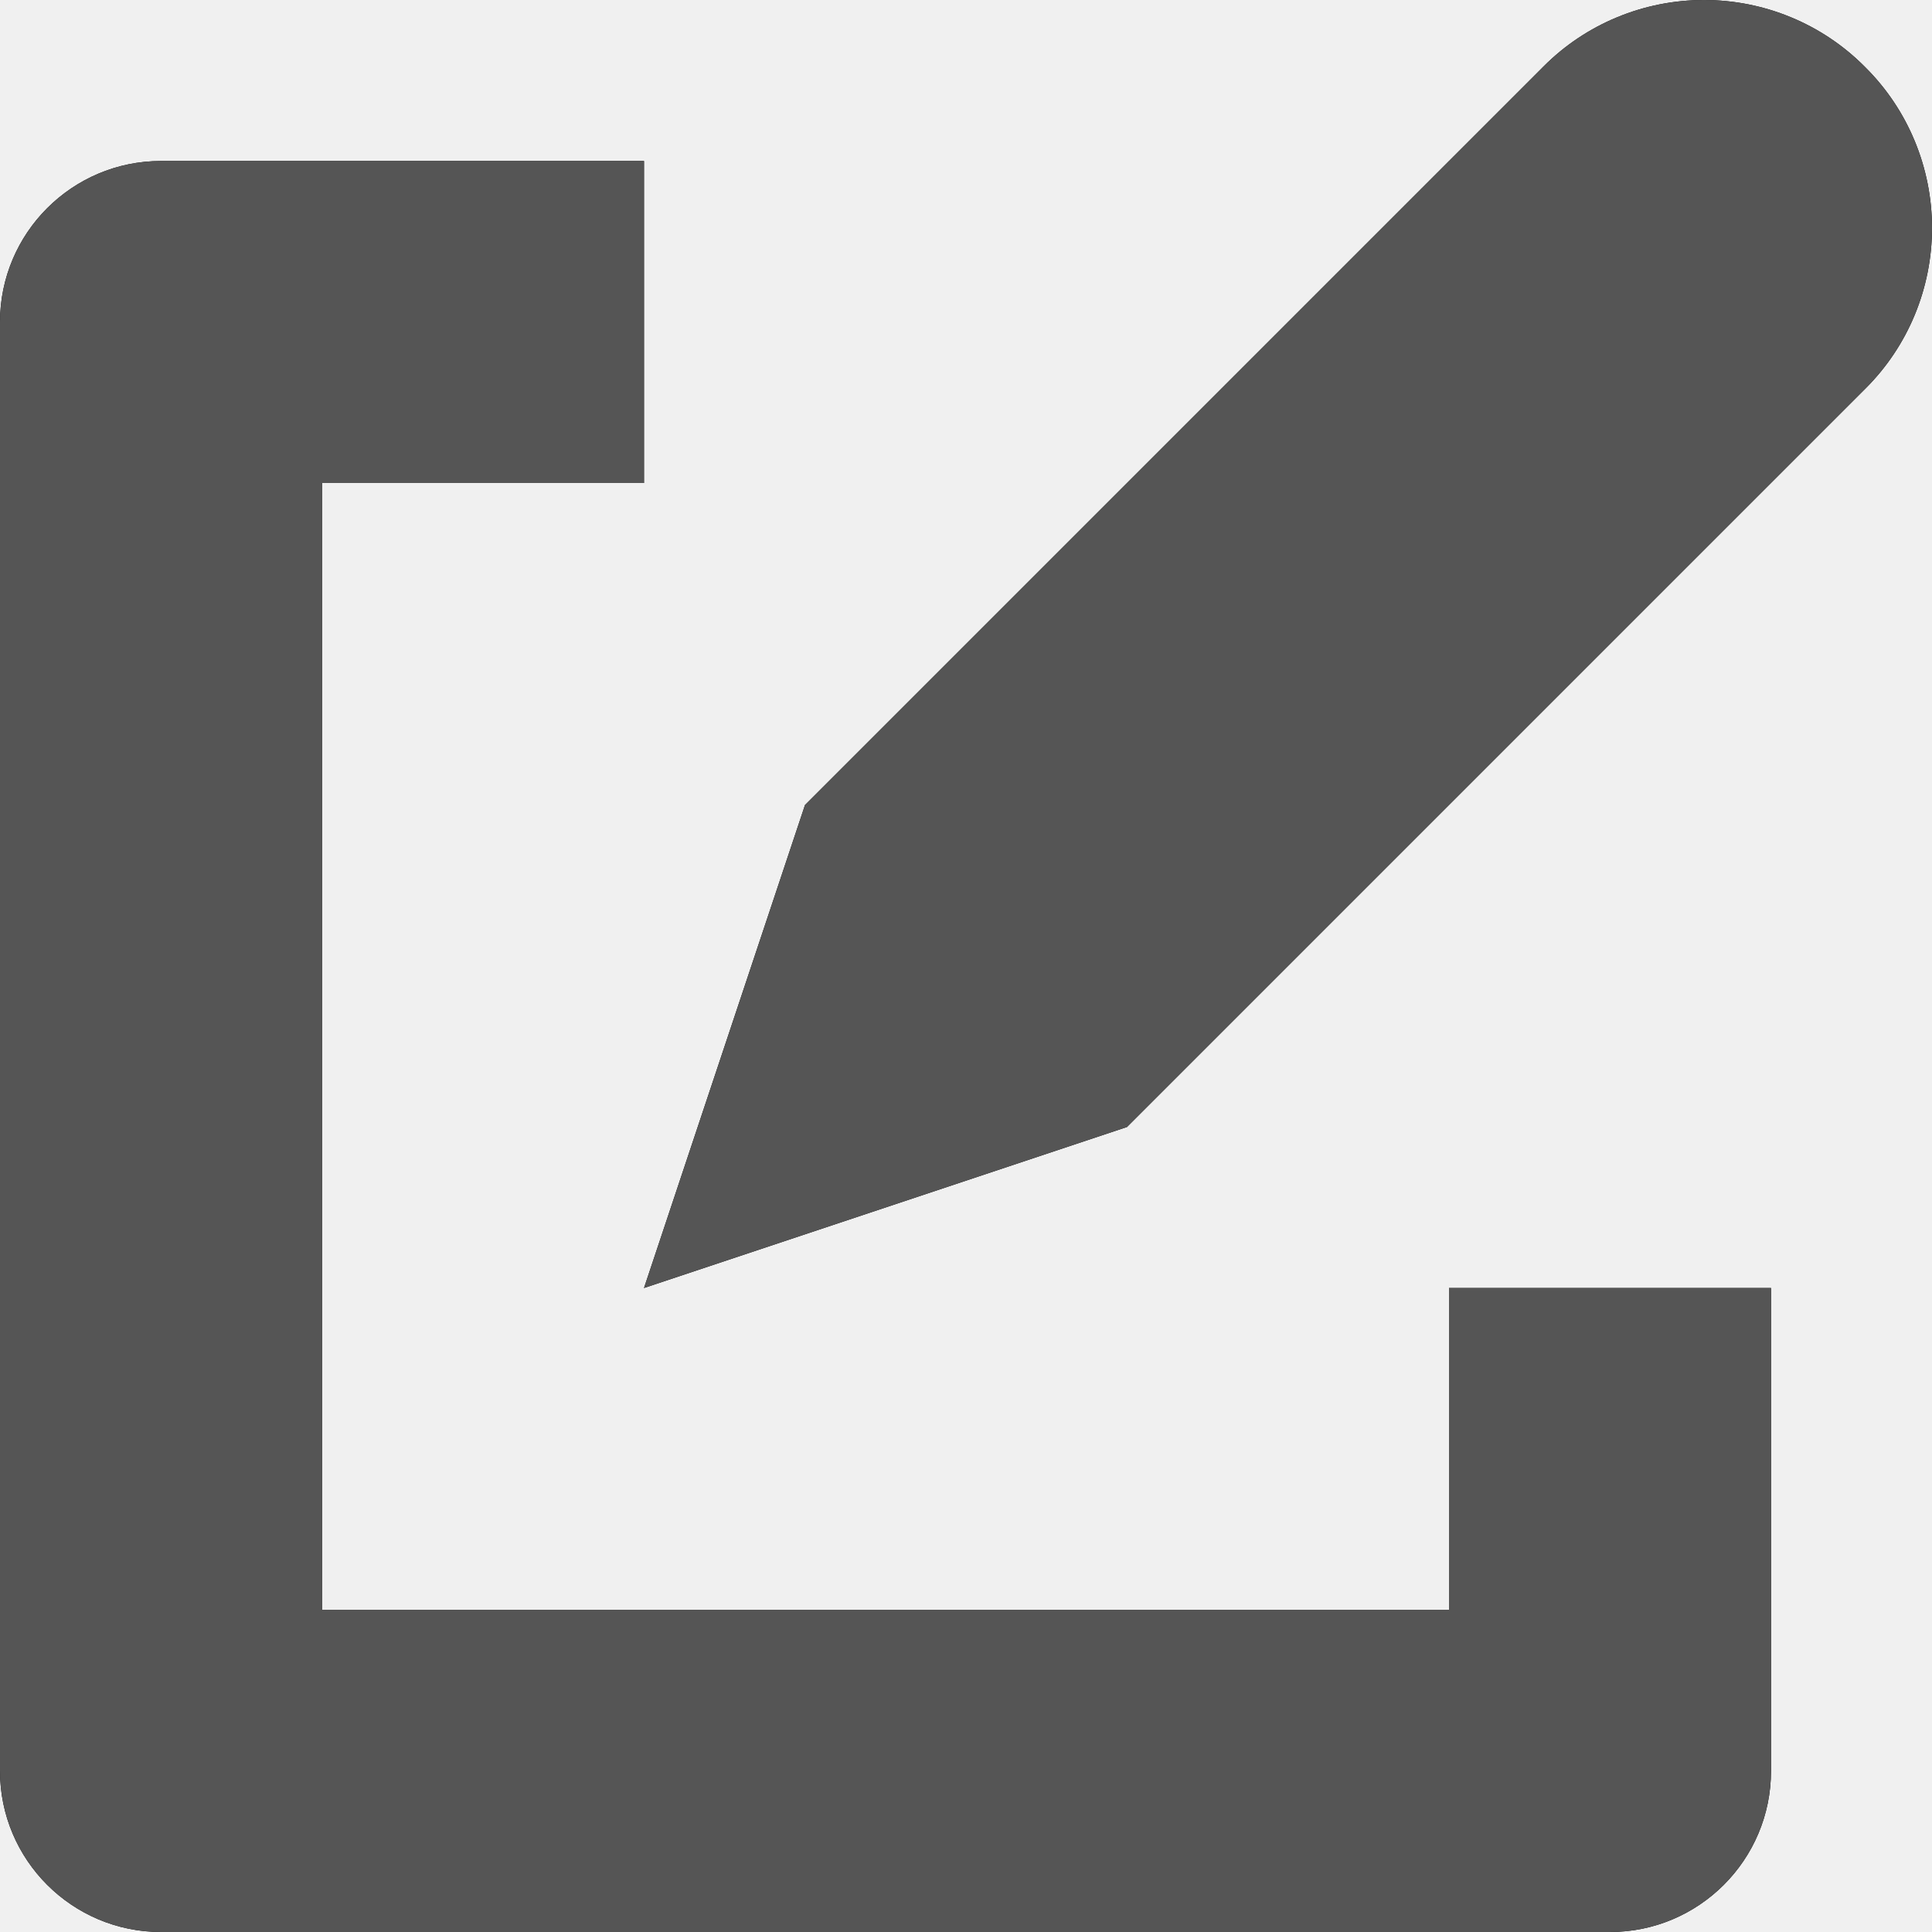
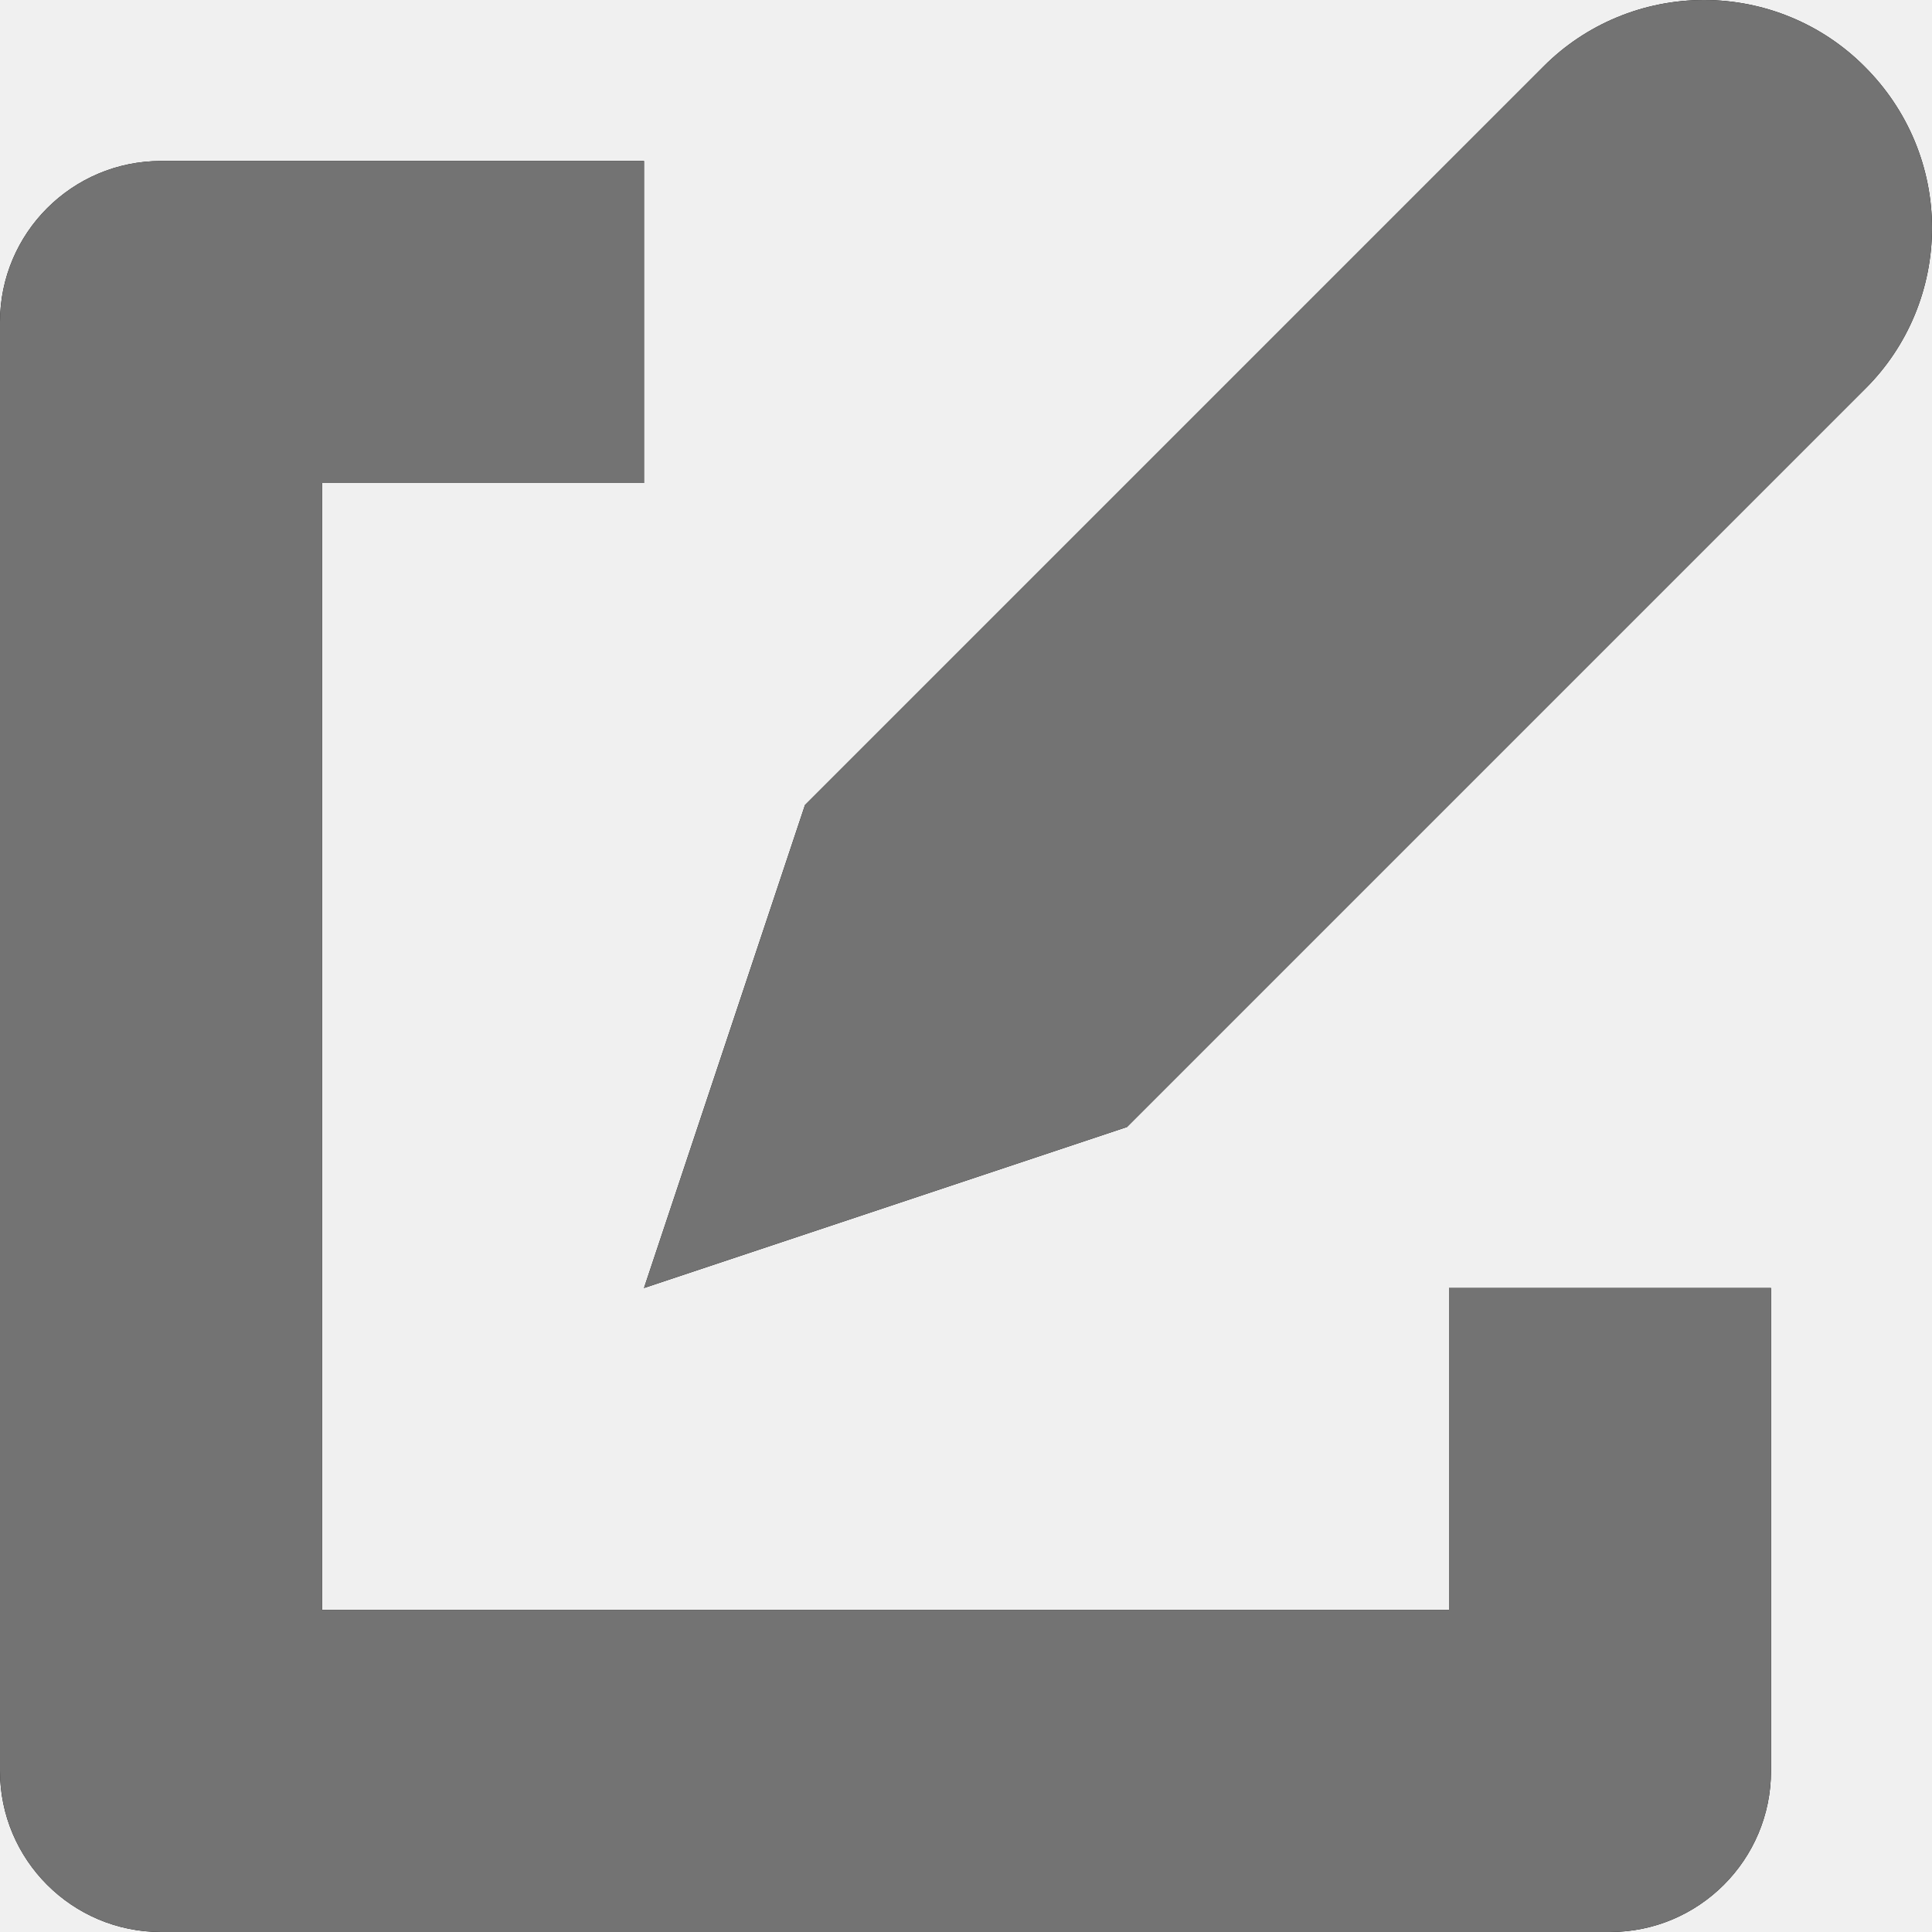
<svg xmlns="http://www.w3.org/2000/svg" xmlns:xlink="http://www.w3.org/1999/xlink" width="12px" height="12px" viewBox="0 0 12 12" version="1.1">
  <defs>
-     <path d="M9,10 L9,8 L11,8 L11,11 C11,11.552 10.552,12 10,12 L1,12 C0.448,12 0,11.552 0,11 L0,2 C0,1.448 0.448,1 1,1 L4,1 L4,3 L2,3 L2,10 L9,10 Z M11.581,0.413 L11.587,0.419 C11.852,0.683 12,1.042 12,1.416 C12,1.79 11.852,2.149 11.587,2.413 L7,7 L4,8 L5,5 L9.587,0.413 C9.851,0.148 10.21,-0 10.584,-0 C10.958,-0 11.317,0.148 11.581,0.413 Z" id="path-1" />
+     <path d="M4,1 L4,3 L2,3 L2,10 L9,10 L9,8 L11,8 L11,11 C11,11.552 10.552,12 10,12 L10,12 L1,12 C0.448,12 0,11.552 0,11 L0,11 L0,2 C0,1.448 0.448,1 1,1 L1,1 L4,1 Z M10.584,-0 C10.958,-0 11.317,0.148 11.581,0.413 L11.581,0.413 C11.852,0.683 12,1.042 12,1.416 C12,1.79 11.852,2.149 11.587,2.413 L11.587,2.413 L7,7 L4,8 L5,5 L9.587,0.413 C9.851,0.148 10.21,-0 10.584,-0 Z" id="path-1" />
  </defs>
-   <g id="Solo-Icons-Final" stroke="none" stroke-width="1" fill="none" fill-rule="evenodd">
-     <g id="All-Nucleo-Icons" transform="translate(-173, -2842)">
-       <g id="Solo/Nucleo/12px/edit-1" transform="translate(173, 2842)">
-         <g id="n-edit">
+   <g id="Final" stroke="none" stroke-width="1" fill="none" fill-rule="evenodd">
+     <g id="All-Nucleo-Icons" transform="translate(-174, -2843)">
+       <g id="Solo/Nucleo/12px/edit-1" transform="translate(168, 2837)">
+         <g id="n-edit" transform="translate(6, 6)">
          <mask id="mask-2" fill="white">
            <use xlink:href="#path-1" />
          </mask>
          <use id="Path-6" fill="#000000" fill-rule="nonzero" xlink:href="#path-1" />
-           <g id="Colour/Vault-Text-Grey-(Default)" mask="url(#mask-2)" fill="#555555">
+           <g id="colour/neutral/chia" mask="url(#mask-2)" fill="#737373">
            <g transform="translate(-26, -26)" id="Colour">
              <rect x="0" y="0" width="64" height="64" />
            </g>
          </g>
        </g>
      </g>
    </g>
  </g>
</svg>
